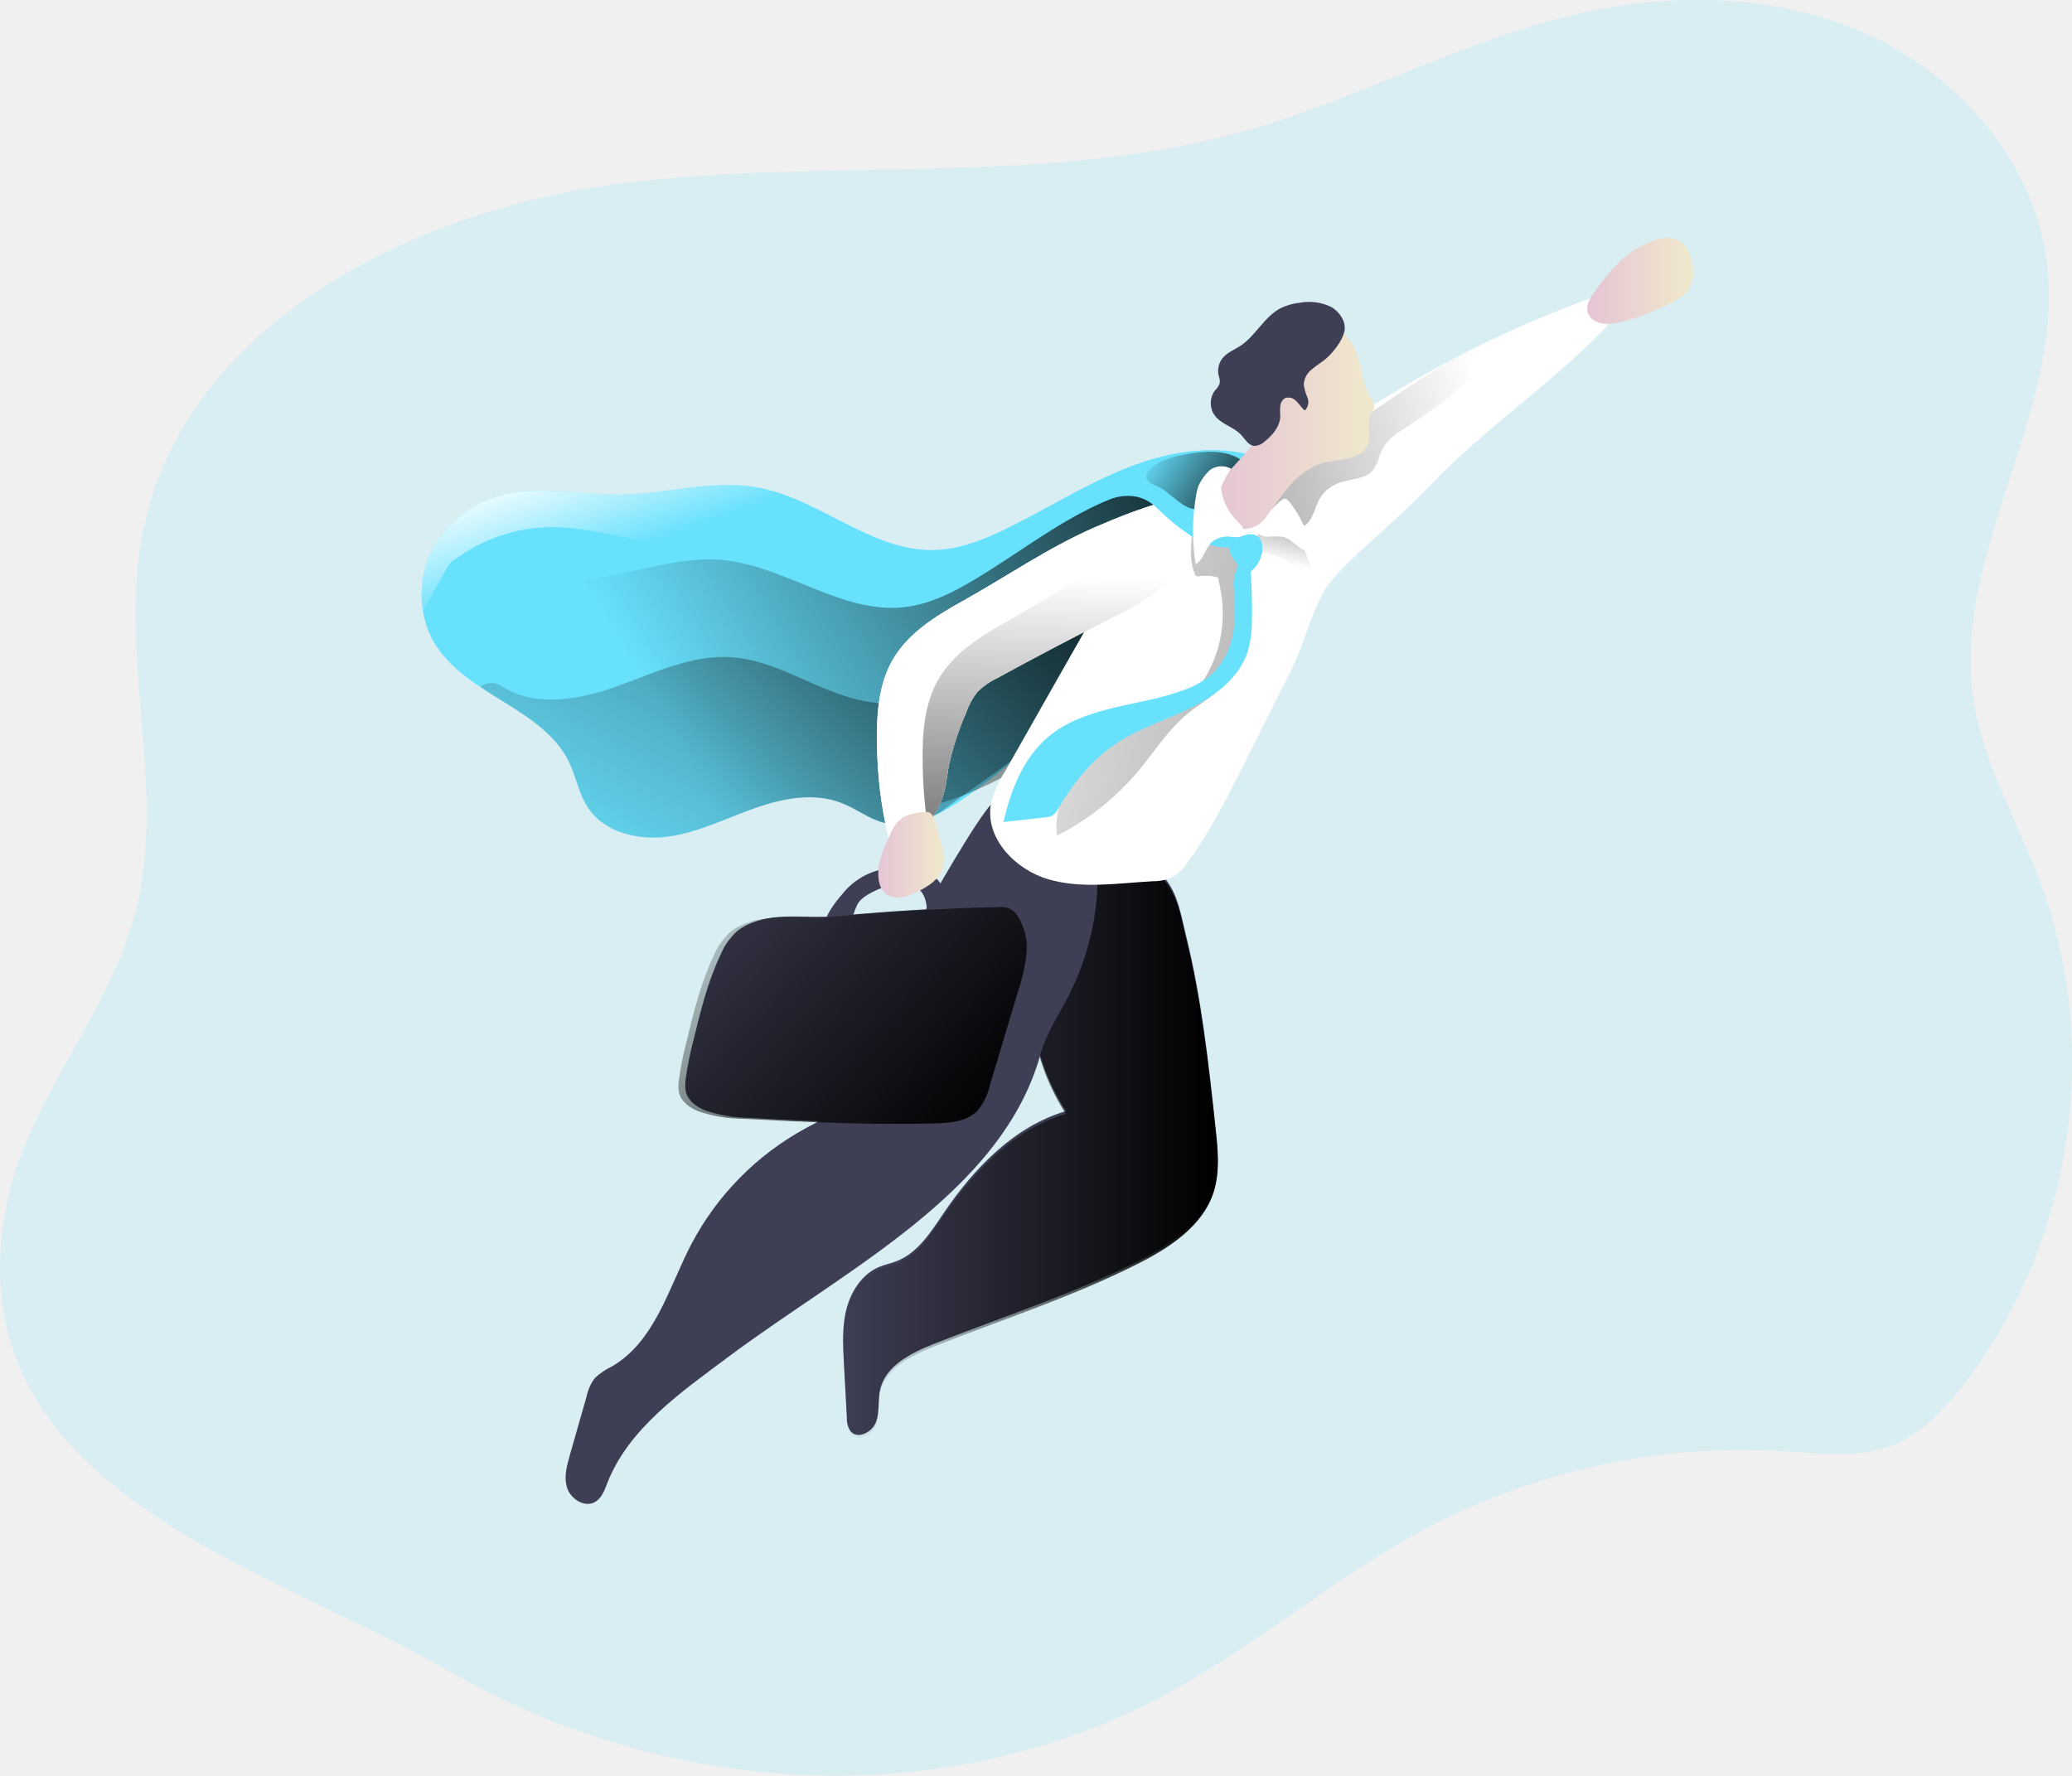
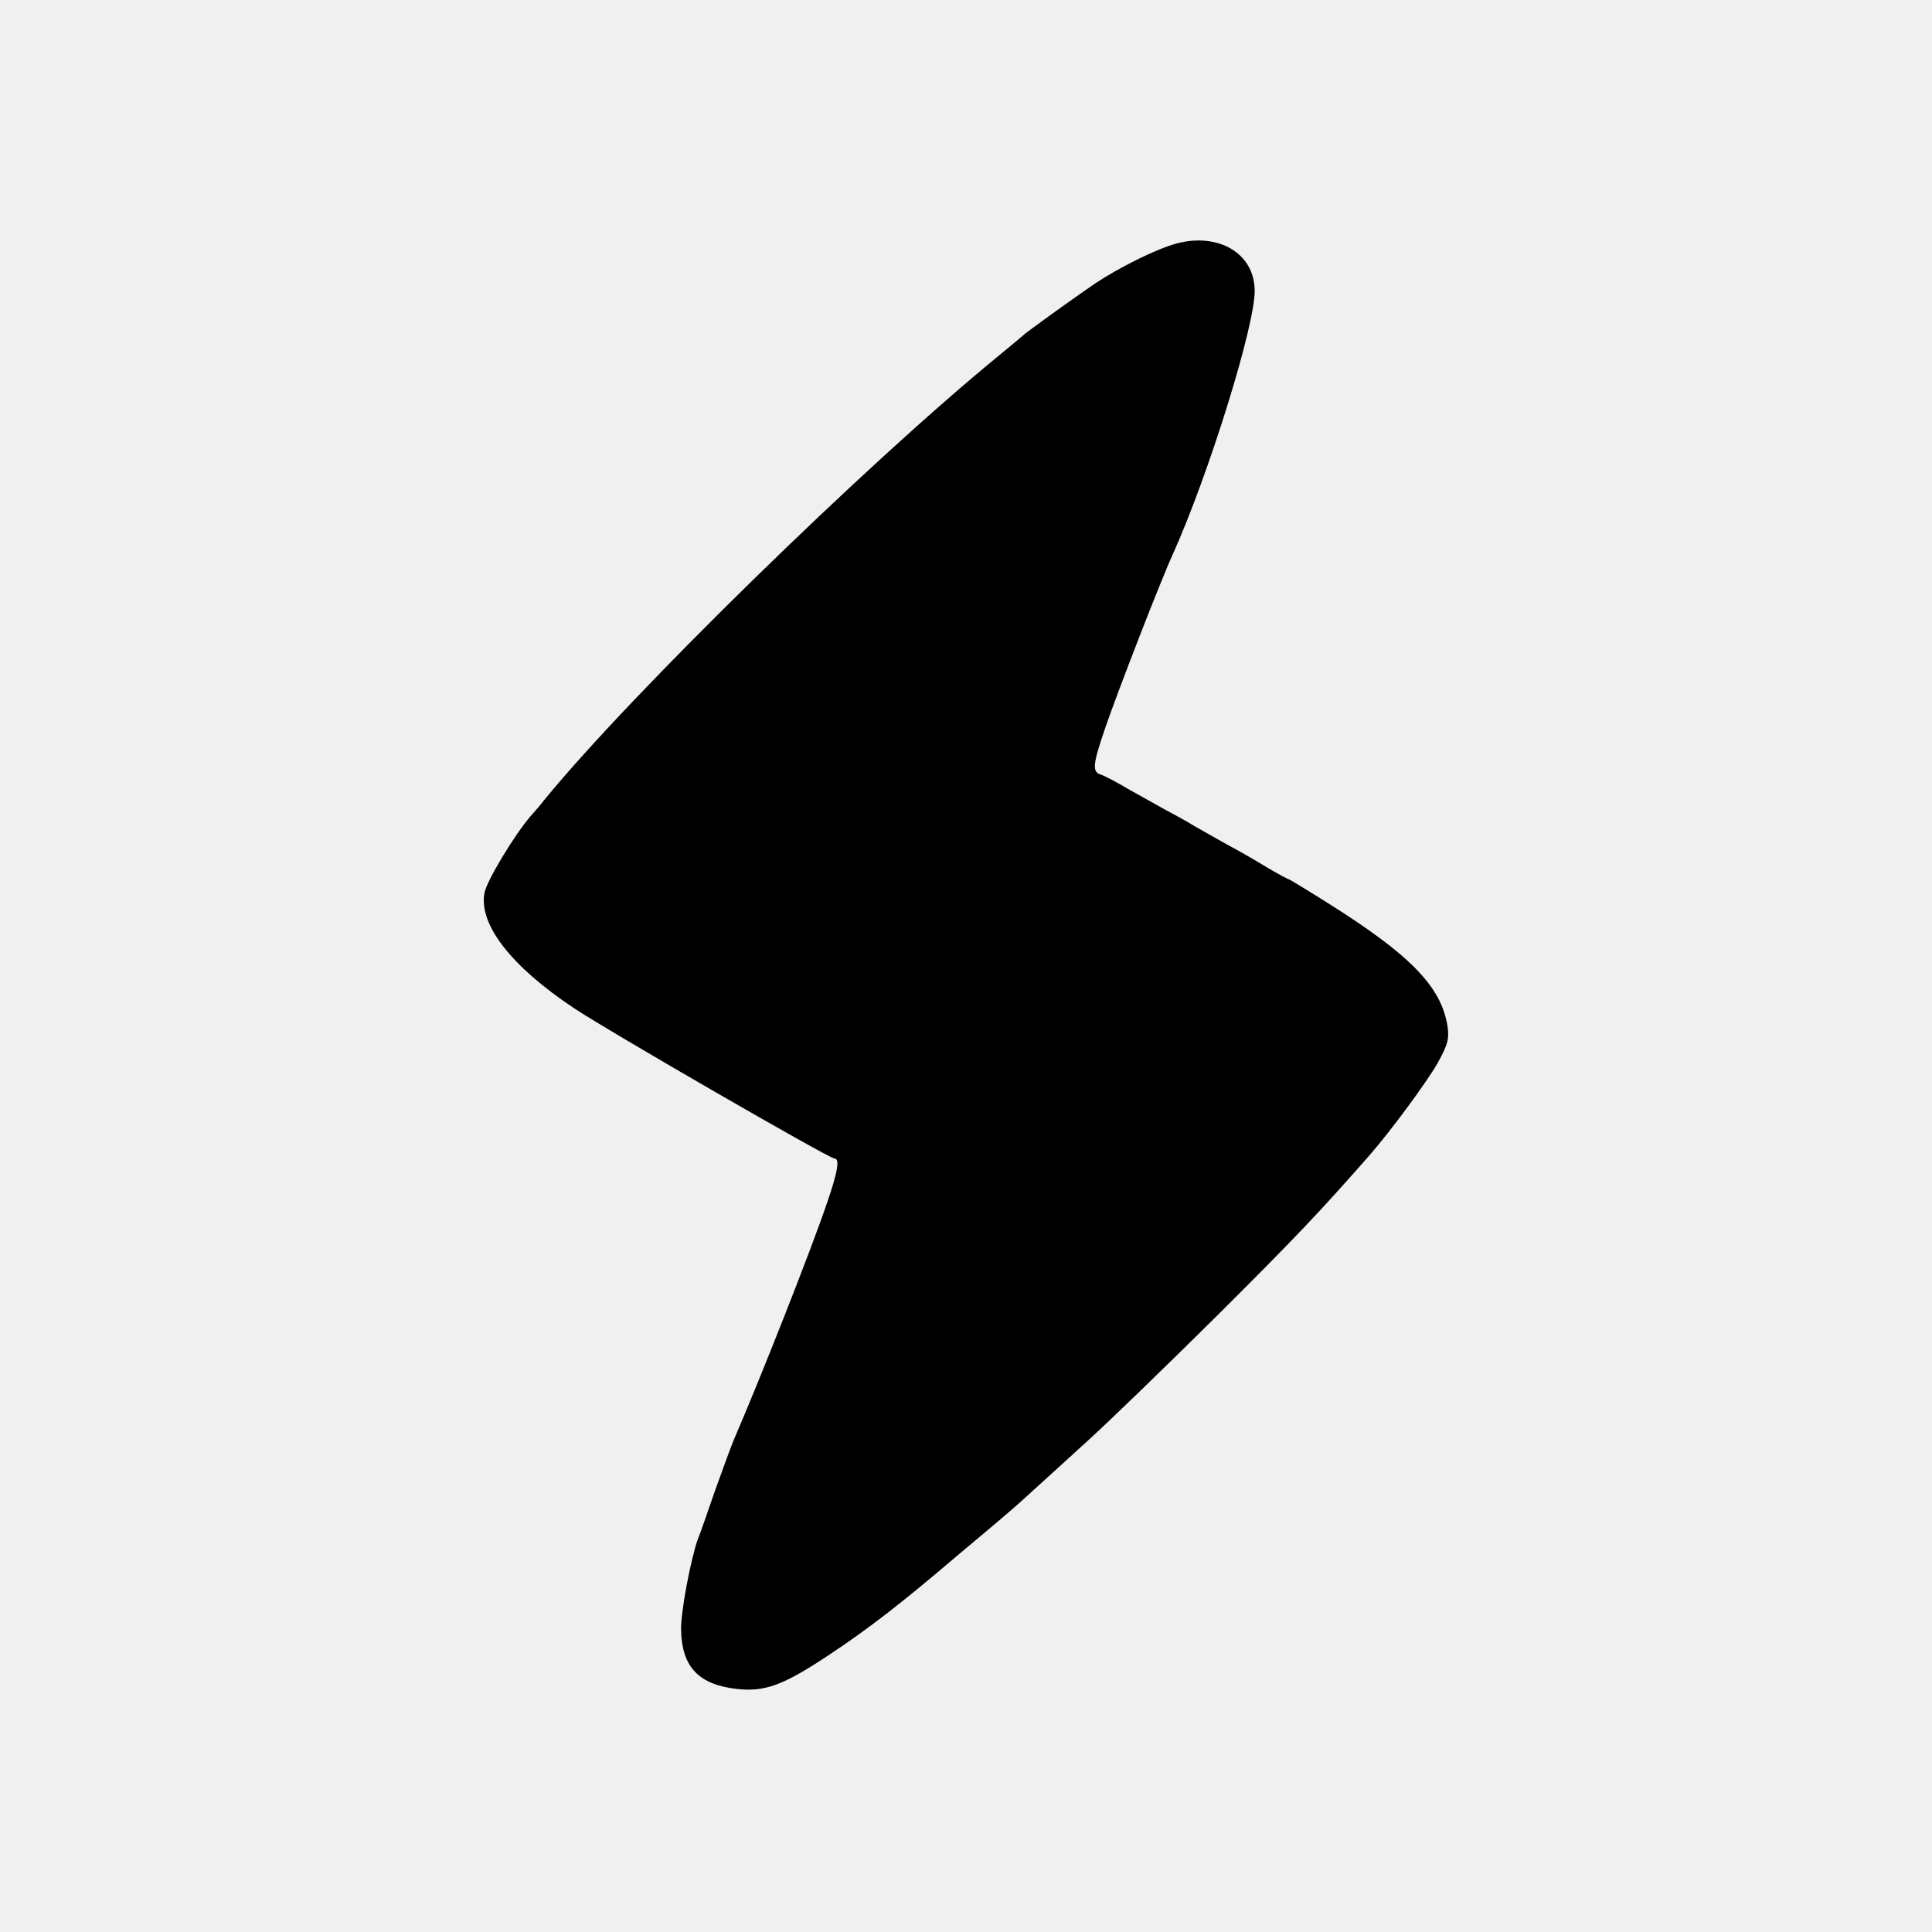
- <svg xmlns="http://www.w3.org/2000/svg" xmlns:xlink="http://www.w3.org/1999/xlink" id="Layer_1" data-name="Layer 1" viewBox="0 0 441.75 378.59">
-   <defs>
-     <linearGradient id="linear-gradient" x1="209.16" y1="248.53" x2="289.06" y2="248.53" gradientUnits="userSpaceOnUse">
-       <stop offset="0" stop-opacity="0" />
-       <stop offset="0.99" />
-     </linearGradient>
-     <linearGradient id="linear-gradient-2" x1="171.7" y1="157.71" x2="301.38" y2="79.9" xlink:href="#linear-gradient" />
-     <linearGradient id="linear-gradient-3" x1="166.45" y1="202.92" x2="268.04" y2="27.82" xlink:href="#linear-gradient" />
-     <linearGradient id="linear-gradient-4" x1="346.22" y1="90.69" x2="174.75" y2="138.24" xlink:href="#linear-gradient" />
-     <linearGradient id="linear-gradient-5" x1="302.51" y1="123.4" x2="307.15" y2="104.27" gradientUnits="userSpaceOnUse">
-       <stop offset="0" stop-opacity="0" />
-       <stop offset="0.72" stop-opacity="0.51" />
-       <stop offset="0.99" />
-     </linearGradient>
-     <linearGradient id="linear-gradient-6" x1="212.37" y1="134.32" x2="525.52" y2="193.35" xlink:href="#linear-gradient" />
-     <linearGradient id="linear-gradient-7" x1="367.81" y1="63.36" x2="390.42" y2="63.36" gradientUnits="userSpaceOnUse">
-       <stop offset="0" stop-color="#e5c5d5" />
-       <stop offset="0.42" stop-color="#ead4d1" />
-       <stop offset="1" stop-color="#f0e9cb" />
-     </linearGradient>
-     <linearGradient id="linear-gradient-8" x1="275.17" y1="98.31" x2="298.8" y2="113.2" xlink:href="#linear-gradient" />
-     <linearGradient id="linear-gradient-9" x1="254.58" y1="126.27" x2="250.94" y2="232.66" xlink:href="#linear-gradient" />
-     <linearGradient id="linear-gradient-10" x1="216.67" y1="185.72" x2="230.66" y2="185.72" xlink:href="#linear-gradient-7" />
-     <linearGradient id="linear-gradient-11" x1="174.04" y1="185.63" x2="240.71" y2="245.2" xlink:href="#linear-gradient" />
-     <linearGradient id="linear-gradient-12" x1="288.83" y1="94.84" x2="322.49" y2="94.84" xlink:href="#linear-gradient-7" />
-     <linearGradient id="linear-gradient-13" x1="164.32" y1="121.14" x2="155.99" y2="97.78" gradientUnits="userSpaceOnUse">
-       <stop offset="0.02" stop-color="#fff" stop-opacity="0" />
-       <stop offset="1" stop-color="#fff" />
-     </linearGradient>
-   </defs>
-   <path d="M279.31,364c18.63-10.28,35-24.37,53.71-34.41a144.66,144.66,0,0,1,77.3-16.7c7.45.49,15.2,1.52,22.19-1.12,6.27-2.38,11.12-7.45,15.25-12.73,23.42-29.89,29.92-72.21,16.55-107.76-4.84-12.88-12.12-25-14.15-38.66-4.67-31.36,19.45-61.47,15.68-92.95C463.24,38,447,19.43,427.08,10.59S384.1,1.8,363,7.1c-23.05,5.77-44.24,17.42-67.08,24-43.21,12.38-89.44,5.85-134,11.48S68.72,72.7,59.9,116.78c-5.33,26.62,5.2,54.8-1.58,81.09-5.71,22.11-23,40.08-27.5,62.48-12,60.18,55.83,77.08,94.08,99.28C171.69,386.78,231.25,390.53,279.31,364Z" transform="translate(-29.42 -3.47)" fill="#68e1fd" opacity="0.18" style="isolation:isolate" />
-   <path d="M288.59,244c.47,4.33.92,8.81-.38,13-2.3,7.36-9.45,12-16.33,15.46C258,279.44,243,284.29,228.53,290c-4.86,1.93-10.3,4.65-11.46,9.74-.52,2.28-.07,4.73-.88,6.91s-3.9,3.78-5.42,2a4.64,4.64,0,0,1-.8-2.84l-.63-11.64c-.21-3.89-.42-7.86.56-11.64s3.33-7.4,6.92-8.92c1.21-.5,2.51-.76,3.74-1.24,4.56-1.77,7.35-6.27,10.1-10.33,6.47-9.53,15-18.42,26-21.66a46.13,46.13,0,0,1-6.06-36.35c1.61-6.26,4.87-12.49,10.48-15.7a14,14,0,0,1,14.16.17c5,3.23,5.73,9.07,7.05,14.47C285.62,216.44,287.11,230.24,288.59,244Z" transform="translate(-29.42 -3.47)" fill="#3e3e54" />
-   <path d="M288.59,244.52c.47,4.34.92,8.81-.38,13-2.3,7.36-9.45,12-16.33,15.47C258,280,243,284.83,228.53,290.57c-4.86,1.92-10.3,4.64-11.46,9.74-.52,2.27-.07,4.73-.88,6.91s-3.9,3.77-5.42,2a4.64,4.64,0,0,1-.8-2.84l-.63-11.64c-.21-3.9-.42-7.86.56-11.64s3.33-7.4,6.92-8.92c1.21-.51,2.51-.76,3.74-1.24,4.56-1.78,7.35-6.28,10.1-10.33,6.47-9.53,15-18.42,26-21.66a46.16,46.16,0,0,1-6.06-36.36c1.61-6.26,4.87-12.48,10.48-15.69a14,14,0,0,1,14.16.17c5,3.23,5.73,9.07,7.05,14.47C285.62,217,287.11,230.79,288.59,244.52Z" transform="translate(-29.42 -3.47)" fill="url(#linear-gradient)" />
-   <path d="M263.44,190.1a56.19,56.19,0,0,1-6.22,25.73c-2.13,4.13-4.79,8.07-6,12.53-8.23,29.45-41.62,45.8-66.54,64.43-10.12,7.56-21.23,15.24-25.76,26.84-.61,1.58-1.23,3.36-2.77,4.15-2.21,1.12-5-.71-5.79-3s-.1-4.79.57-7.13l3.56-12.47a9.73,9.73,0,0,1,1.78-3.92,13.93,13.93,0,0,1,3.59-2.43c9.18-5.34,12.07-16.61,16.85-25.89a59.81,59.81,0,0,1,24.41-24.87c2.76-1.51,5.72-2.86,7.84-5.15s3.3-5.6,4.35-8.67a319.08,319.08,0,0,1,12.09-30.12c1.81-3.93,12.27-22,15.33-25.15C248.58,166.93,255.84,181.81,263.44,190.1Z" transform="translate(-29.42 -3.47)" fill="#3e3e54" />
-   <path d="M301.45,113.7c0,1.27-.09,2.58-.09,3.9,0,4.23-.4,8.89-3.4,11.87-2.29,2.27-5.61,3.06-8.67,4.06-22.16,7.24-36.32,28.63-55.94,41.21-4.16,2.66-9,5-13.81,4.45a11.22,11.22,0,0,1-1.73-.32c-3.16-.82-5.81-2.93-8.83-4.14-6-2.39-12.75-1.06-18.79,1.1s-11.89,5.1-18.25,6-13.62-.8-17.17-6.15c-1.92-2.92-2.5-6.51-4-9.66-5.48-11.37-21.24-14.16-28.2-24.62-.12-.18-.25-.37-.36-.56a19,19,0,0,1-2.28-5.44,14.17,14.17,0,0,1-.34-1.57,21.11,21.11,0,0,1,1.15-11.31l.18-.47A23,23,0,0,1,135,109.41c8.69-2.73,18.07-.33,27.18-.5,9.54-.18,19.09-3.21,28.48-1.57,7.32,1.27,14,5.29,20.7,8.59,5.57,2.73,11.2,5,17.34,4.8,5.46-.15,10.67-2.27,15.58-4.69,9-4.42,17.55-9.94,27-13.42,7.07-2.61,14.92-4,22.41-2.67C301.63,101.41,301.64,107,301.45,113.7Z" transform="translate(-29.42 -3.47)" fill="#68e1fd" />
-   <path d="M287.76,123.91c-2.09,2.46-5.32,3.55-8.29,4.81-13.27,5.65-16.25,22.61-26.13,33.38-6.09,6.63-25.73,14.64-26,12.5-.41-2.95-5,3.54-7.77,4.59a11.22,11.22,0,0,1-1.73-.32c-3.16-.82-5.81-2.93-8.83-4.14-6-2.39-12.75-1.06-18.79,1.1s-11.89,5.1-18.25,6-13.62-.8-17.17-6.15c-1.92-2.92-2.5-6.51-4-9.66-3.64-7.57-11.84-11.33-19-16.09a31.56,31.56,0,0,1-9.23-8.53c-.12-.18-.25-.37-.36-.56a19,19,0,0,1-2.28-5.44,23,23,0,0,1,8.12-5.65c8.42-3.49,18-1.91,27-2.88,9.49-1,18.74-4.84,28.24-4,13.52,1.16,25.58,11.6,39,10.05,5.44-.63,10.44-3.2,15.12-6,8.61-5.18,16.62-11.42,25.71-15.71,6.81-3.2,14.51-5.3,22.1-4.59a11,11,0,0,1,4.59,1.34c.08,1.26.13,2.57.25,3.88C290.49,116,290.49,120.68,287.76,123.91Z" transform="translate(-29.42 -3.47)" fill="url(#linear-gradient-2)" />
-   <path d="M261,152.72c-6.09,6.63-23.84,18.35-30.88,23.77-2.36,1.83-7.79,1.65-10.57,2.7a11.22,11.22,0,0,1-1.73-.32c-3.16-.82-5.81-2.93-8.83-4.14-6-2.39-12.75-1.06-18.79,1.1s-11.89,5.1-18.25,6-13.62-.8-17.17-6.15c-1.92-2.92-2.5-6.51-4-9.66-3.64-7.57-11.84-11.33-19-16.09a3.92,3.92,0,0,1,4.25-.38c7.06,4.82,16.61,3.22,24.66.35s16.09-6.86,24.61-6.3c9.6.62,17.9,6.94,27.29,9.12a32.6,32.6,0,0,0,20.5-2c3.51-1.56,19.06-16.39,22.16-14.13,1.14.83,13-6.28,13.39-4.92C268.94,132.72,261,151.66,261,152.72Z" transform="translate(-29.42 -3.47)" fill="url(#linear-gradient-3)" />
-   <path d="M372.94,65.51a4.35,4.35,0,0,1,.8,4.74,12.93,12.93,0,0,1-3,4.08C360.33,85,346.2,94.81,335.81,105.47c-5.44,5.59-6.68,6.67-12.44,11.94-3.77,3.45-7.69,6.79-10.82,10.83-2.85,3.7-5.41,13.26-7.51,17.43l-10.53,21c-3.6,7.16-7.22,14.36-12,20.79a9.5,9.5,0,0,1-3.31,3.15,10.78,10.78,0,0,1-4.16.76c-7.36.42-14.9,1.64-22-.39s-13.59-8.69-12.37-16a22,22,0,0,1,3-7l12.73-22.45c3.84-6.76,7.67-13.52,11.64-20.21,3.11-5.23,6.39-10.52,11.08-14.4,4.14-3.43,9.15-5.58,14.09-7.69,10.47-4.48,21-8.45,30.68-14.45A240.85,240.85,0,0,1,354.6,72.62Q363.62,68.69,372.94,65.51Z" transform="translate(-29.42 -3.47)" fill="#fff" />
-   <path d="M321.81,104.05c1.3-1.23,1.51-3.19,2.32-4.78,1.15-2.26,3.44-3.65,5.58-5A101.25,101.25,0,0,0,352,74.85c-9.23,2.35-17.32,7.78-25.2,13.12l-13.15,8.9c-5.22,3.54-10.52,7.14-14.54,12a2.72,2.72,0,0,0-.69,1.28c-.17,1.21,1.14,2,2.11,2.76,4.12,3.21,7.17,5.12,9.26-.84.87-2.49,1.81-4,4.28-5.28S319.84,105.91,321.81,104.05Z" transform="translate(-29.42 -3.47)" fill="url(#linear-gradient-4)" />
-   <path d="M301,121.8a14.85,14.85,0,0,1,3.71,1.92,8.58,8.58,0,0,0,1.74,1,2.49,2.49,0,0,0,1.95,0,.72.72,0,0,0,.31-.29.81.81,0,0,0,0-.55,40.47,40.47,0,0,0-3-6.84,2.48,2.48,0,0,0-.54-.73,2.41,2.41,0,0,0-1.26-.4A15.14,15.14,0,0,0,300,116a3.6,3.6,0,0,0-2,.89,3.41,3.41,0,0,0-.77,1.64,7.57,7.57,0,0,0-.21,3.17c.62,0,1.29-.27,1.95-.27A7.36,7.36,0,0,1,301,121.8Z" transform="translate(-29.42 -3.47)" fill="url(#linear-gradient-5)" />
-   <path d="M284.94,112a20.81,20.81,0,0,0-1.55,8,12.39,12.39,0,0,0,.77,5.9.83.83,0,0,0,.27.37,1,1,0,0,0,.67.06,10.07,10.07,0,0,1,3.75.2.42.42,0,0,1,.22.11.44.44,0,0,1,.11.25l.46,2.38c1.76,9-1.39,19.18-8.72,24.71a42.15,42.15,0,0,1-7.89,4.17c-4.82,2.23-9.54,5-13.09,8.91s-5.85,9.3-5.18,14.58a55.25,55.25,0,0,0,17.39-13.83c3.41-4.09,6.27-8.72,10.38-12.1,2.43-2,5.27-3.53,7.36-5.89,4-4.5,4.49-11,4.79-17,.41-8.4.23-18.17-6.36-23.38C287.65,109.85,285.3,111.23,284.94,112Z" transform="translate(-29.42 -3.47)" fill="url(#linear-gradient-6)" />
-   <path d="M382.1,54.7c1.84-.6,4-.84,5.58.27a6.05,6.05,0,0,1,2,2.83c1,2.58,1.12,5.77-.64,7.92a11.1,11.1,0,0,1-4.22,2.76,49.65,49.65,0,0,1-10.22,3.78c-2.14.46-5.4.57-6.53-1.82-1-2.12,1.12-4.46,2.28-6.07C373.36,60.23,377.13,56.35,382.1,54.7Z" transform="translate(-29.42 -3.47)" fill="url(#linear-gradient-7)" />
-   <path d="M234.72,131.59c-5.75,3.2-11.64,6.81-14.94,12.49-3.08,5.3-3.49,11.72-3.38,17.85A88.86,88.86,0,0,0,218.83,182c.18.73.48,1.56,1.19,1.79a2.18,2.18,0,0,0,1.54-.29,17.48,17.48,0,0,0,9.21-11.34c.43-1.75.59-3.55.91-5.31a58.65,58.65,0,0,1,3.69-11.36,15.13,15.13,0,0,1,2.48-4.55,14.65,14.65,0,0,1,4.07-2.86q12.45-6.81,25.14-13.2a44.8,44.8,0,0,0,8.87-5.35,14.5,14.5,0,0,0,5.32-8.66c.51-3.39,3.07-11-1.31-10.72s-13.36,4.1-17.31,5.82C252.85,120.27,244,126.4,234.72,131.59Z" transform="translate(-29.42 -3.47)" fill="#fff" />
-   <path d="M282.15,116.26c-.29,1.71-.73,3.45-.9,4.66a14.54,14.54,0,0,1-5.32,8.65,44.8,44.8,0,0,1-8.87,5.35q-12.67,6.39-25.14,13.2a14.8,14.8,0,0,0-4.07,2.86,14.59,14.59,0,0,0-2.48,4.55,58.88,58.88,0,0,0-3.69,11.36c-.32,1.76-.48,3.56-.92,5.31a17.61,17.61,0,0,1-9.2,11.34,2.11,2.11,0,0,1-1.54.28c-.71-.22-1-1.06-1.18-1.78a88.94,88.94,0,0,1-2.44-20.11c-.12-6.14.3-12.54,3.38-17.85,3.31-5.69,9.2-9.3,14.93-12.49,9.32-5.19,18.14-11.32,27.92-15.58,4-1.71,13-5.51,17.31-5.83C282.77,110,282.71,113.1,282.15,116.26Z" transform="translate(-29.42 -3.47)" fill="#fff" />
-   <path d="M275.77,111.51a52.4,52.4,0,0,0,7.48,6.17,14.52,14.52,0,0,0,9.19,2.51c.57-.07,1.25-.27,1.39-.83s-.4-1.09-.86-1.46c-2.5-2-4.53-4.93-4.55-8.14,0-1.54.41-3.19-.35-4.53-1-1.67-3.24-1.93-5.17-1.84a37,37,0,0,0-5.75.72c-1.6.33-14.5,6.06-12.88,6.46C264.54,110.64,270.76,106.88,275.77,111.51Z" transform="translate(-29.42 -3.47)" fill="#68e1fd" />
-   <path d="M276.25,107.19a6.54,6.54,0,0,1-1.75-.88,1.73,1.73,0,0,1-.7-1.71,2.07,2.07,0,0,1,.57-.91c1.92-2,4.8-2.77,7.54-3.29,3.95-.75,8.3-1.15,11.76.89.44.26.91.67.83,1.18a1.3,1.3,0,0,1-.47.71c-1.45,1.36-3.18,2.34-4.7,3.61s-2.21,3.33-3.66,4.6C282.94,113.78,278.94,108.28,276.25,107.19Z" transform="translate(-29.42 -3.47)" fill="url(#linear-gradient-8)" />
-   <path d="M282.15,116.26c-.29,1.71-.73,3.45-.9,4.66a14.54,14.54,0,0,1-5.32,8.65,44.8,44.8,0,0,1-8.87,5.35q-12.67,6.39-25.14,13.2a14.8,14.8,0,0,0-4.07,2.86,14.59,14.59,0,0,0-2.48,4.55,58.88,58.88,0,0,0-3.69,11.36c-.32,1.76-.48,3.56-.92,5.31a17.13,17.13,0,0,1-3.62,7,98.7,98.7,0,0,1-1-13.09c-.11-6.13.3-12.55,3.38-17.85,3.3-5.68,9.19-9.29,14.94-12.5,9.32-5.18,18.13-11.31,27.91-15.56C274.58,119.19,278.44,117.55,282.15,116.26Z" transform="translate(-29.42 -3.47)" fill="url(#linear-gradient-9)" />
-   <path d="M208.9,194.22a14.88,14.88,0,0,1,11.47-5.74,13.18,13.18,0,0,1,6.09.57,8.14,8.14,0,0,1,5,7.49,4.88,4.88,0,0,1-1,3.06,2.79,2.79,0,0,1-2.92,1,1,1,0,0,1-.69-.62,1.11,1.11,0,0,1,0-.54,8.23,8.23,0,0,0-.31-4.59,4.84,4.84,0,0,0-3.35-3,12.69,12.69,0,0,0-4.11.35c-2,.61-5.43,2-6.6,3.69s-1.26,4.57-3.05,5.84c-1.21.85-3.15,1.43-4-.42S207.74,195.53,208.9,194.22Z" transform="translate(-29.42 -3.47)" fill="#3e3e54" />
-   <path d="M308.82,119.57c.1.44.14,1-.22,1.25a1.07,1.07,0,0,1-1.08,0c-1.68-.77-2.86-2.52-4.67-2.91a20.6,20.6,0,0,0-3.33,0c-1.11-.06-2.38-.74-2.41-1.85,0-.87.7-1.55,1.36-2.12,1.18-1,2.26-2.13,3.4-3.18,1.42-1.3,1.69-1.34,2.87.26A24.25,24.25,0,0,1,308.82,119.57Z" transform="translate(-29.42 -3.47)" fill="#fff" />
-   <path d="M291.8,118.87a.9.9,0,0,0-.4.29.79.79,0,0,0-.08.46,6.4,6.4,0,0,0,1.36,3.42c.73,1,1.59,1.92,2.26,3a6.45,6.45,0,0,0,3.62-5.53,3.35,3.35,0,0,0-.78-2.47C296.26,116.44,293.33,118.13,291.8,118.87Z" transform="translate(-29.42 -3.47)" fill="#68e1fd" />
-   <path d="M292.48,137.38a15.88,15.88,0,0,1-4.2,9.37,17.72,17.72,0,0,1-6.33,3.78c-4.83,1.85-10,2.63-15,3.83s-10.1,2.89-14.06,6.23c-5.31,4.49-8,11.38-9.52,18.15l8.91-1a3.8,3.8,0,0,0,1.52-.39,3.87,3.87,0,0,0,1.23-1.48c3.19-5.45,7.27-10.51,12.55-14,4.89-3.2,10.59-4.91,15.82-7.5s10.31-6.48,12.05-12.06a24.06,24.06,0,0,0,.88-6.55c.08-2.93,0-5.87-.17-8.8a13.05,13.05,0,0,0-1.36-5.8c-1.18,2.52-2.63,4.64-2.36,7.44A40.35,40.35,0,0,1,292.48,137.38Z" transform="translate(-29.42 -3.47)" fill="#68e1fd" />
-   <path d="M222,177.7a7.57,7.57,0,0,0-2.77,3.64c-1.47,3.11-3,6.48-2.44,9.88a4.8,4.8,0,0,0,1.07,2.47,4.27,4.27,0,0,0,3.58,1.14,11,11,0,0,0,3.66-1.27c2.18-1.09,4.46-2.51,5.26-4.81.68-2,.1-4.14-.47-6.15-.38-1.31-1-5.16-2.27-5.86C226.58,176.2,223,177.15,222,177.7Z" transform="translate(-29.42 -3.47)" fill="url(#linear-gradient-10)" />
-   <path d="M243.82,196.69a5.4,5.4,0,0,1,2.26.28,4.19,4.19,0,0,1,1.65,1.48,12.33,12.33,0,0,1,2,8,36.89,36.89,0,0,1-1.8,8.2l-6,20a13,13,0,0,1-2.64,5.44c-2.27,2.36-5.89,2.64-9.16,2.72-13.62.35-27.25-.25-40.85-1a30.14,30.14,0,0,1-9.5-1.58c-1.8-.72-3.58-2-4.1-3.82a7.2,7.2,0,0,1-.09-2.7,65.82,65.82,0,0,1,1.62-8.21c1.52-6.27,3.06-12.6,5.82-18.44a14.07,14.07,0,0,1,3.57-5.08,11.88,11.88,0,0,1,3.29-1.82c5.7-2.19,11.78-.79,17.71-1.36q11.66-1.12,23.34-1.65Q237.35,196.8,243.82,196.69Z" transform="translate(-29.42 -3.47)" fill="#3e3e54" />
-   <path d="M242.36,196.87a5.52,5.52,0,0,1,2.26.28,4.22,4.22,0,0,1,1.66,1.48,12.4,12.4,0,0,1,2,8,36.91,36.91,0,0,1-1.81,8.2l-6,20a13,13,0,0,1-2.64,5.44c-2.27,2.36-5.89,2.64-9.16,2.73-13.62.34-27.24-.26-40.85-1a30.14,30.14,0,0,1-9.5-1.58c-1.79-.72-3.58-2-4.1-3.82a7.2,7.2,0,0,1-.08-2.7,66.15,66.15,0,0,1,1.61-8.21c1.52-6.27,3.06-12.6,5.82-18.44a14.15,14.15,0,0,1,3.57-5.08,11.6,11.6,0,0,1,3.29-1.81c5.7-2.2,11.78-.8,17.72-1.37q11.64-1.12,23.33-1.65Q235.89,197,242.36,196.87Z" transform="translate(-29.42 -3.47)" fill="url(#linear-gradient-11)" />
-   <path d="M298.87,95.44a3.32,3.32,0,0,0,.71-1.2,3.25,3.25,0,0,0,0-1.28c-.44-2.71-1.33-5.39-1.15-8.14a11.66,11.66,0,0,1,3.76-7.67A14.21,14.21,0,0,1,310,73.61a8.5,8.5,0,0,1,5.51.88c2.22,1.37,3.24,4,3.83,6.56s.95,5.22,2.38,7.39c.39.59.89,1.27.68,2a3.3,3.3,0,0,1-.52.83c-1.52,2.22.29,5.62-1.26,7.82a4.38,4.38,0,0,1-1.47,1.23c-2.46,1.34-5.45,1.15-8.12,2a15.25,15.25,0,0,0-6.54,4.61c-1.8,2-3.28,4.29-4.91,6.44a6,6,0,0,1-6.22,2.84,3,3,0,0,1-3.51-2.43,15,15,0,0,1-1.06-4.64c-.08-3.15,1.78-4.23,3.68-6.3Q295.81,99.22,298.87,95.44Z" transform="translate(-29.42 -3.47)" fill="url(#linear-gradient-12)" />
-   <path d="M313.27,68.94a10.69,10.69,0,0,0-6.8-.91,12,12,0,0,0-4,1.14c-3.54,1.82-5.33,5.93-8.67,8.09-1.21.79-2.63,1.32-3.58,2.4a4.36,4.36,0,0,0-1,3.84,3.92,3.92,0,0,1,.26,1.64,3.92,3.92,0,0,1-1,1.55,4.51,4.51,0,0,0-.16,5.25c1.38,2,4.11,2.51,5.73,4.27.83.9,1.5,2.18,2.72,2.33a3.24,3.24,0,0,0,2.26-.93c1.67-1.32,3.21-3.11,3.34-5.24,0-.73-.09-1.47,0-2.2a2.15,2.15,0,0,1,1.05-1.82,2.2,2.2,0,0,1,2.31.59c.62.57,1.06,1.31,1.67,1.89a.27.27,0,0,0,.18.1.26.26,0,0,0,.18-.09,2.56,2.56,0,0,0,.4-2.65,10.28,10.28,0,0,1-.78-2.72,4.36,4.36,0,0,1,1.66-3.2c.93-.82,2-1.44,3-2.25,1.56-1.34,3.54-3.81,4-5.87S315,69.94,313.27,68.94Z" transform="translate(-29.42 -3.47)" fill="#3e3e54" />
-   <path d="M293.26,114.64c.76.74,1.71,1.77,1.17,2.69s-1.65.67-2.58.58a5.29,5.29,0,0,0-4.08,1.14c-1.43,1.34-1.72,3.72-3.42,4.71a44.23,44.23,0,0,1,.08-14.7,10.63,10.63,0,0,1,.56-2.15,11.4,11.4,0,0,1,2.32-3.18,4.22,4.22,0,0,1,4.57-.33s-2.24,3.32-2.11,4.36A11.87,11.87,0,0,0,293.26,114.64Z" transform="translate(-29.42 -3.47)" fill="#fff" />
-   <path d="M213,120.13c0,2.5-3.14,3.93-5.6,3.44s-4.5-2.12-6.75-3.2c-7.4-3.54-16.08-.69-24.27-.61-10,.11-19.78-4.07-29.82-3.89A34.92,34.92,0,0,0,127,122.35a9.08,9.08,0,0,0-1.68,1.23c-.27.3-3,5.4-5.74,10.24a21.11,21.11,0,0,1,1.15-11.31l.18-.47A23,23,0,0,1,135,109.41c8.69-2.73,18.07-.33,27.18-.5,9.54-.18,19.09-3.21,28.48-1.57,7.32,1.27,14,5.29,20.7,8.59.36.63.68,1.27,1,1.92A5.44,5.44,0,0,1,213,120.13Z" transform="translate(-29.42 -3.47)" fill="url(#linear-gradient-13)" />
+ <svg xmlns="http://www.w3.org/2000/svg" version="1.0" width="512pt" height="512pt" viewBox="0 0 512 512" preserveAspectRatio="xMidYMid meet">
+   <g transform="translate(0,512) scale(0.1,-0.1)" fill="#000000" stroke="none">
+     <path d="M3119 4475 c-53 -14 -152 -63 -218 -107 -54 -37 -184 -130 -191 -138 -3 -3 -30 -25 -60 -50 -355 -290 -974 -895 -1206 -1178 -10 -13 -27 -33 -38 -45 -43 -50 -116 -171 -122 -203 -16 -84 71 -195 236 -305 93 -62 677 -399 691 -399 15 0 10 -33 -20 -120 -44 -129 -176 -463 -246 -625 -7 -16 -29 -77 -50 -135 -20 -58 -40 -116 -46 -130 -18 -50 -46 -196 -44 -240 2 -98 47 -145 149 -156 73 -8 122 10 241 89 107 71 190 135 339 262 39 33 87 73 106 89 19 16 60 51 90 79 30 27 100 91 155 141 55 50 208 198 340 329 208 207 275 278 404 425 60 69 151 193 181 245 27 49 31 64 26 98 -17 105 -99 189 -319 327 -54 34 -100 62 -102 62 -2 0 -28 14 -57 31 -29 18 -78 46 -108 62 -30 17 -68 38 -85 48 -16 10 -50 29 -75 42 -25 14 -70 39 -100 56 -30 18 -63 35 -72 38 -24 7 -23 25 11 124 31 91 146 388 179 460 95 211 219 609 217 700 -1 97 -95 153 -206 124z" />
+   </g>
</svg>
